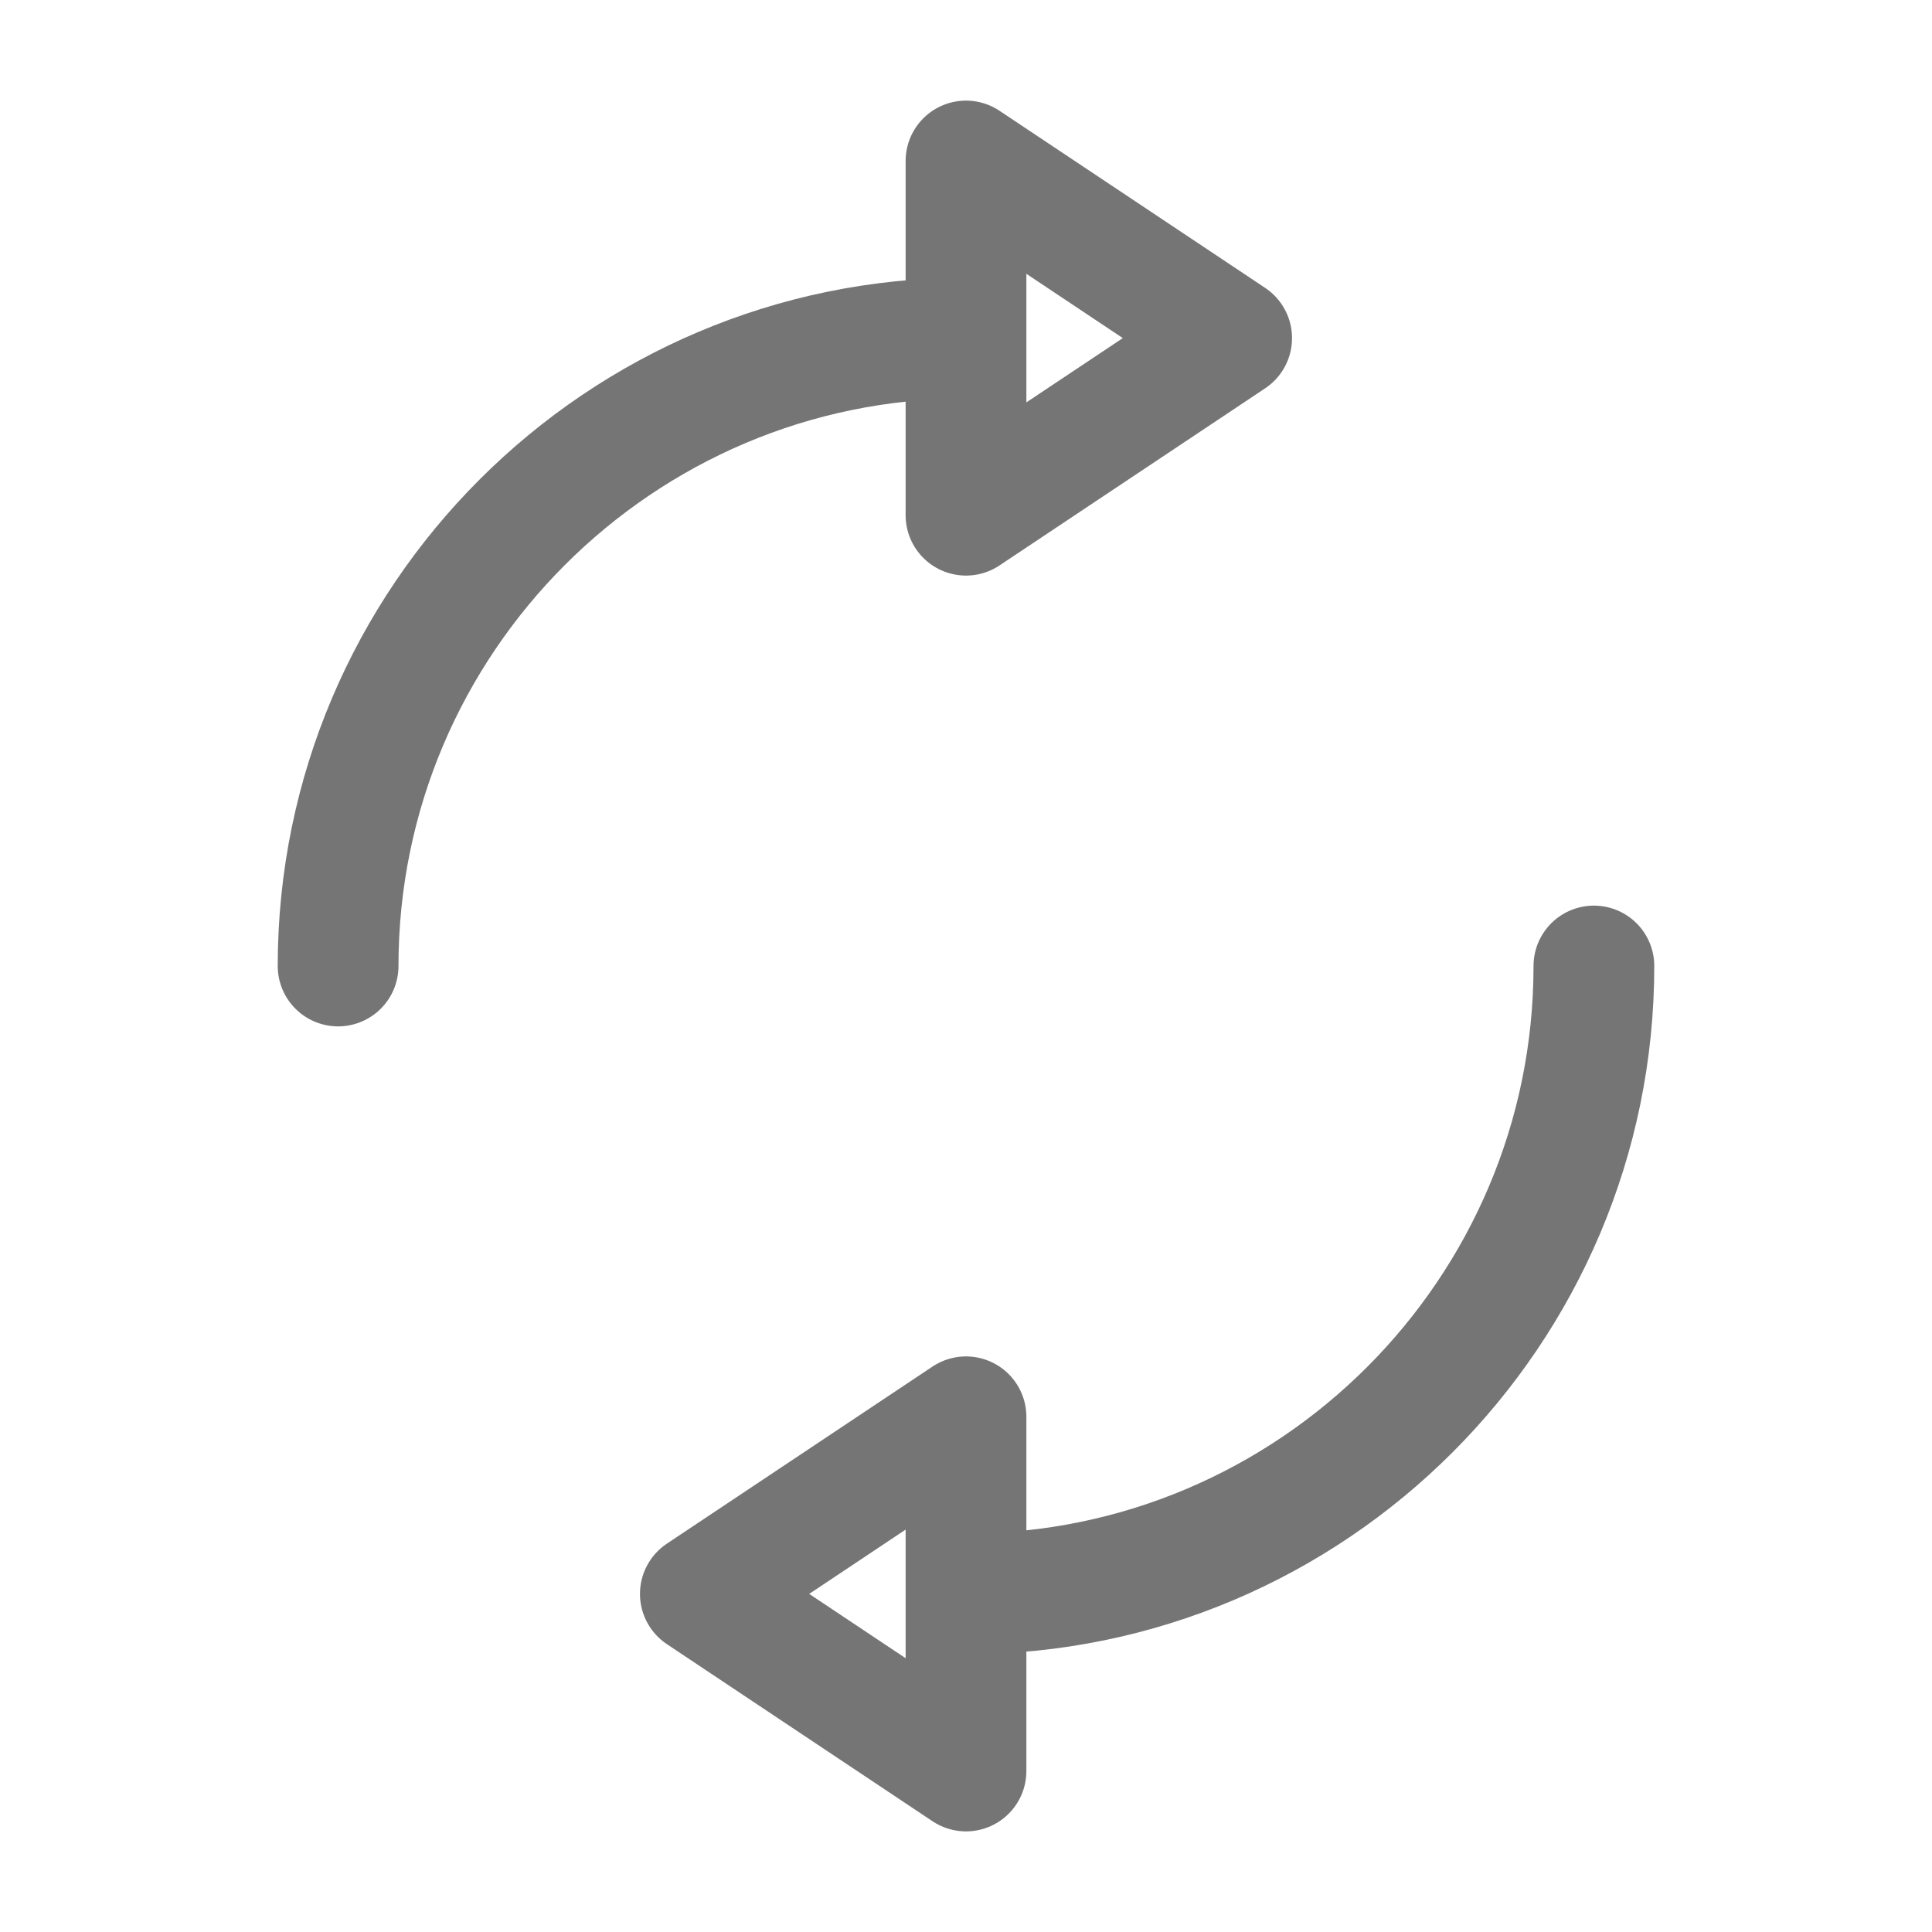
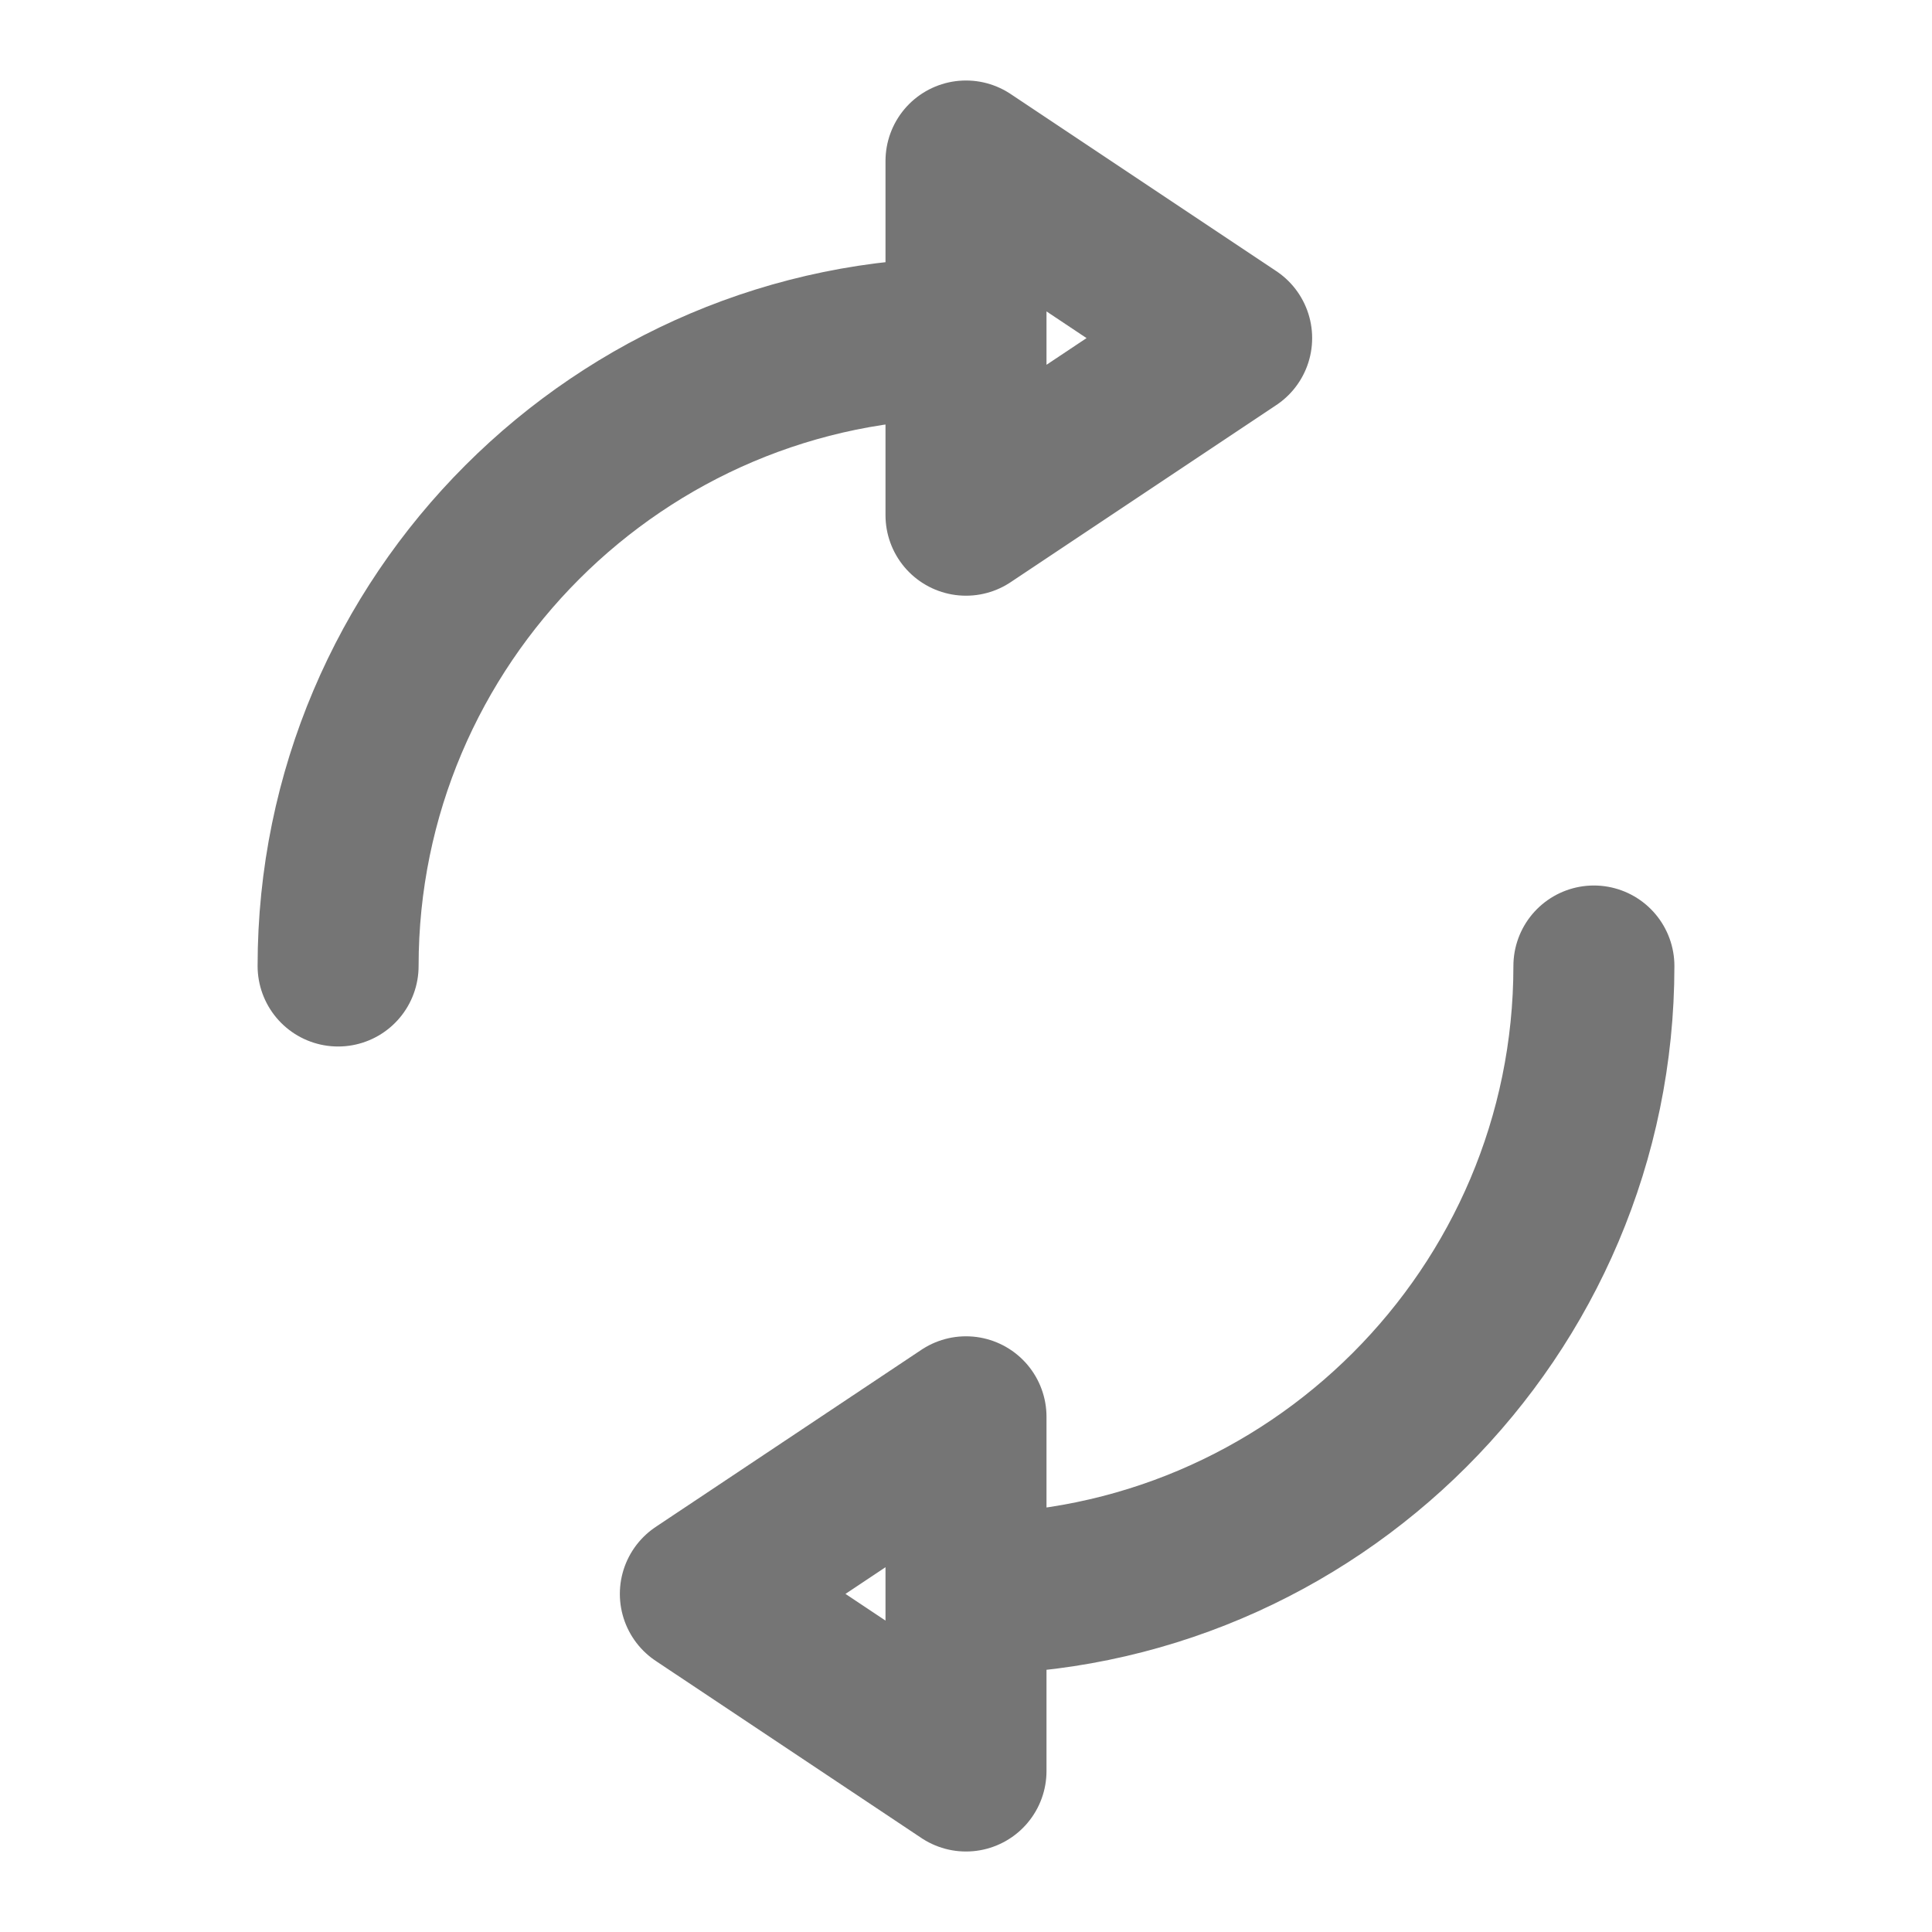
<svg xmlns="http://www.w3.org/2000/svg" width="24" height="24" viewBox="0 0 24 24">
-   <path fill="none" stroke="#757575" stroke-width="1.5" stroke-linecap="round" stroke-linejoin="round" d="M4.2 12c0-4.3 3.5-7.8 7.8-7.8m0 15.6c4.3 0 7.8-3.5 7.8-7.8M12   22v-4.4l-3.3 2.2L12 22zm0-20v4.4l3.3-2.2L12 2z" />
+   <path fill="none" stroke="#757575" stroke-width="2" stroke-linecap="round" stroke-linejoin="round" d="M4.2 12c0-4.3 3.5-7.8 7.8-7.8m0 15.6c4.3 0 7.8-3.5 7.8-7.8M12   22v-4.4l-3.3 2.2L12 22zm0-20v4.4l3.3-2.2L12 2z" />
</svg>
